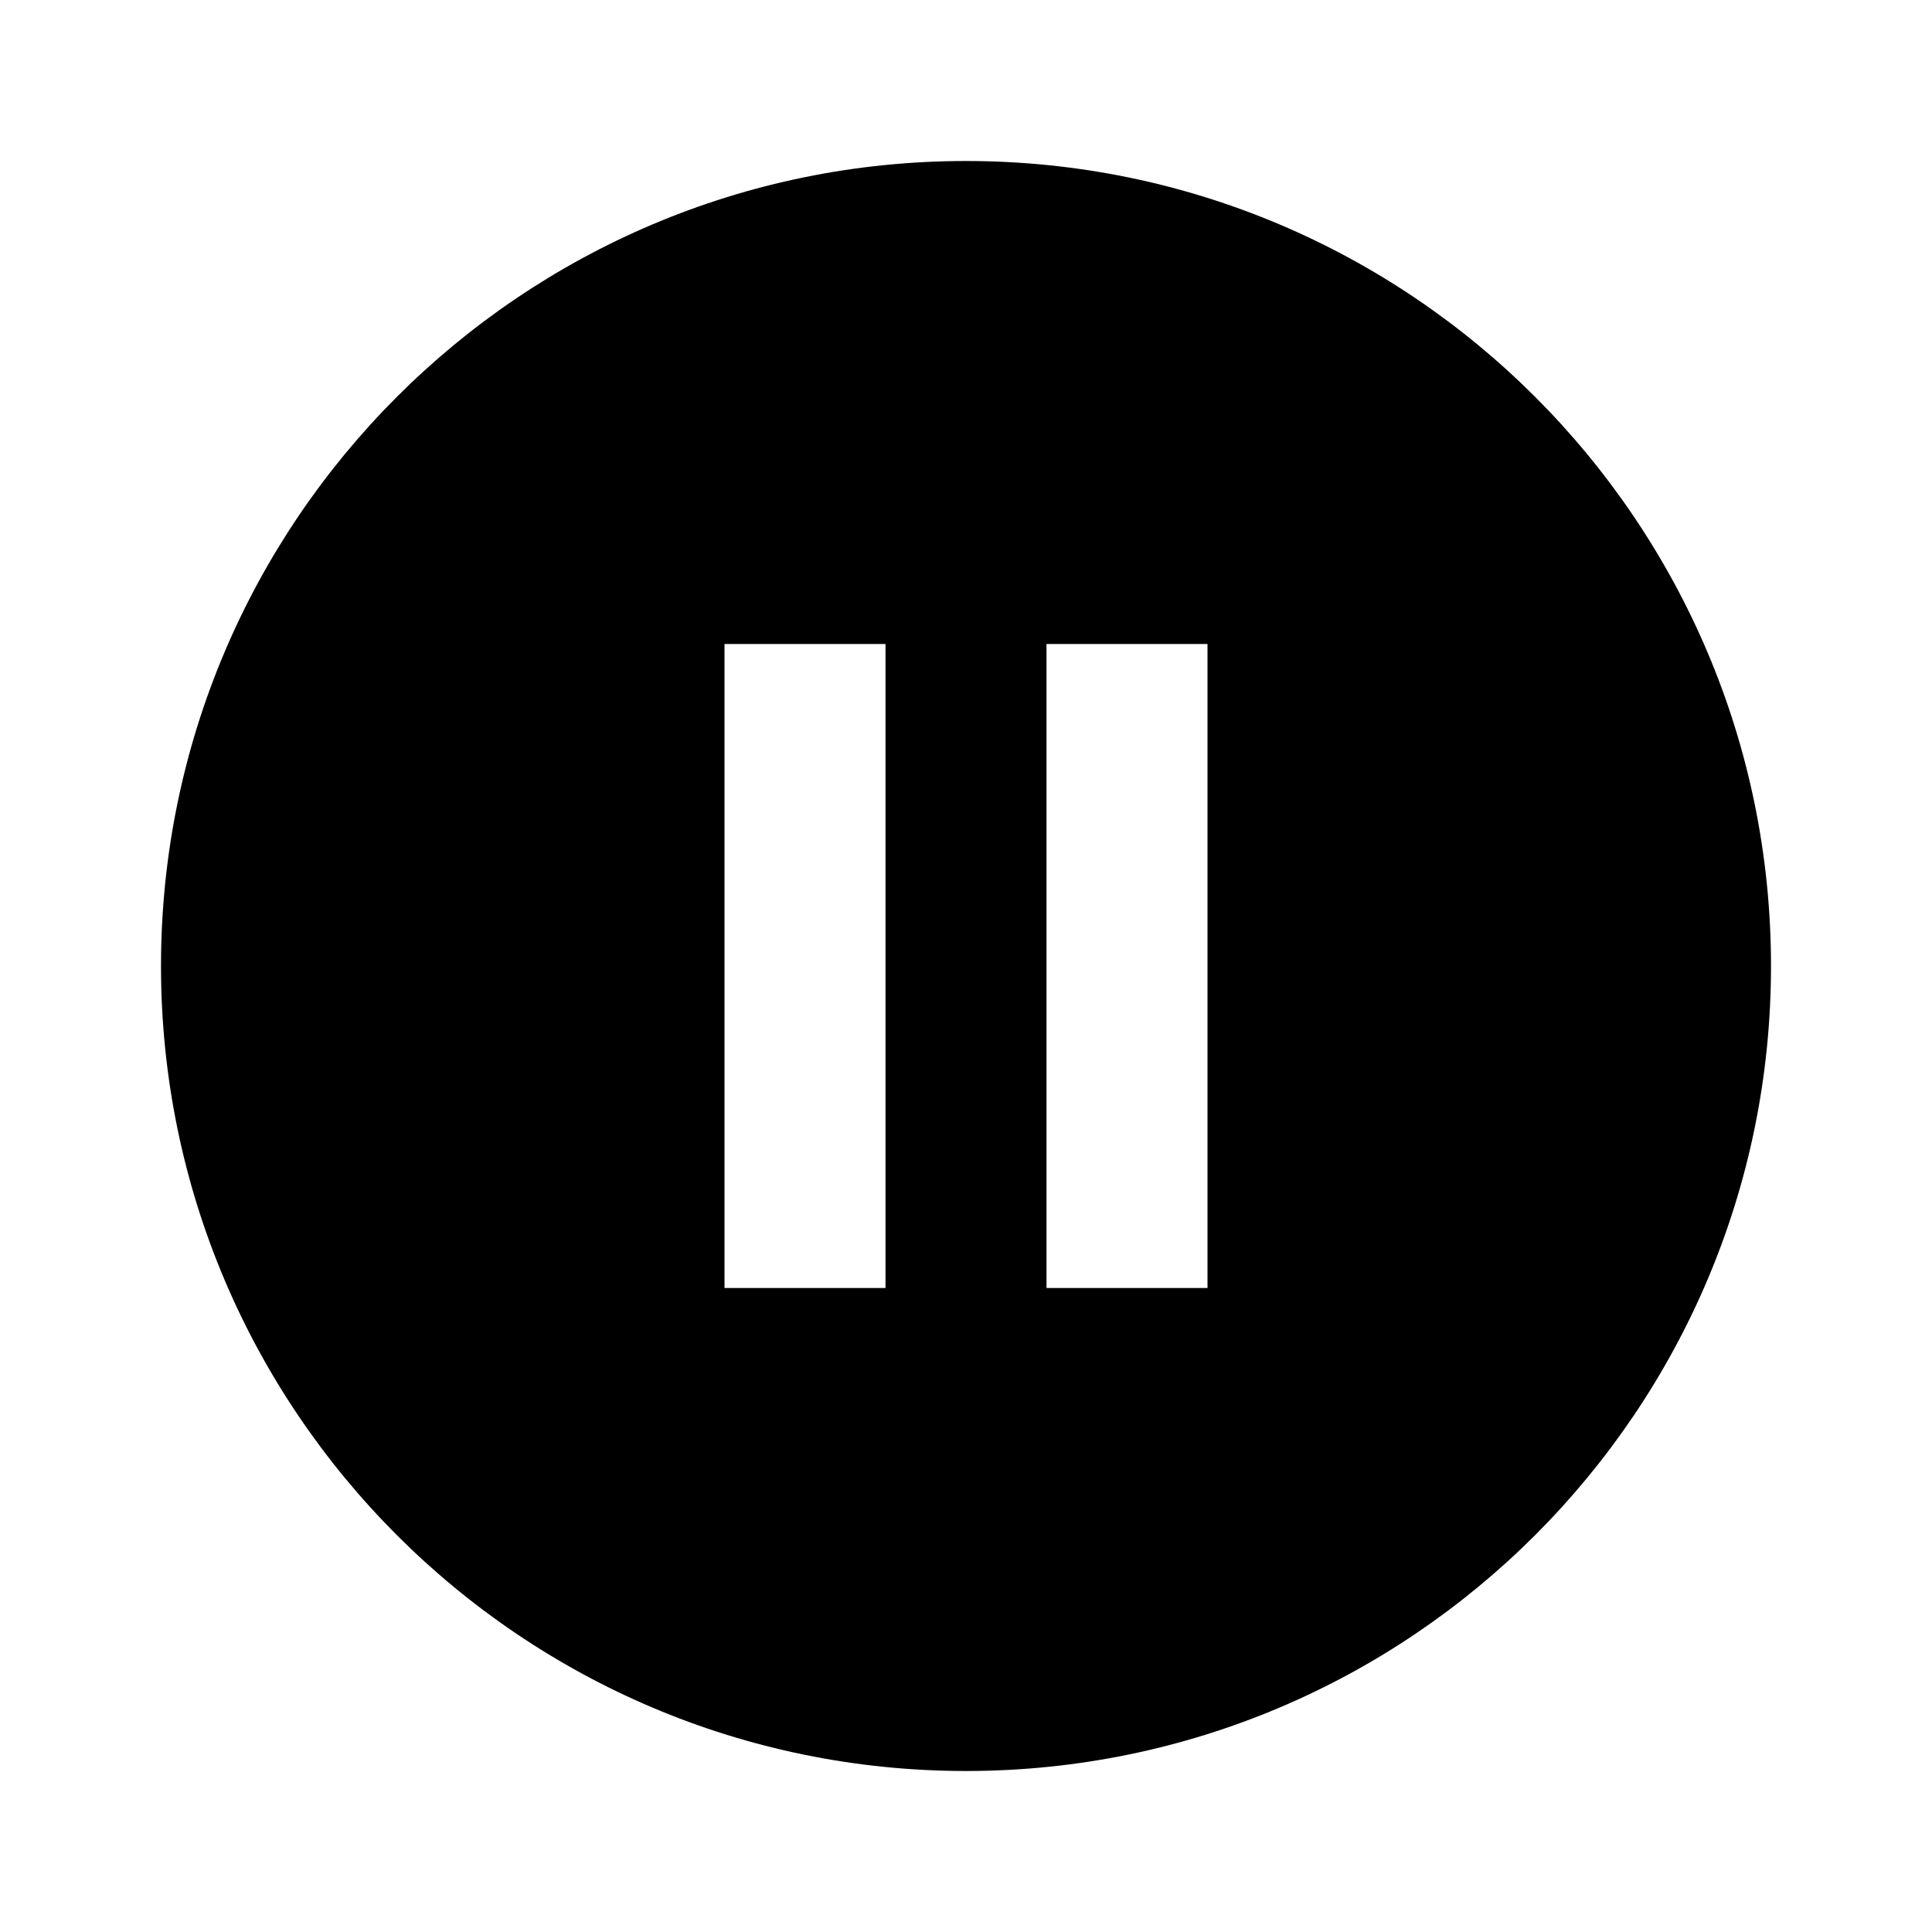
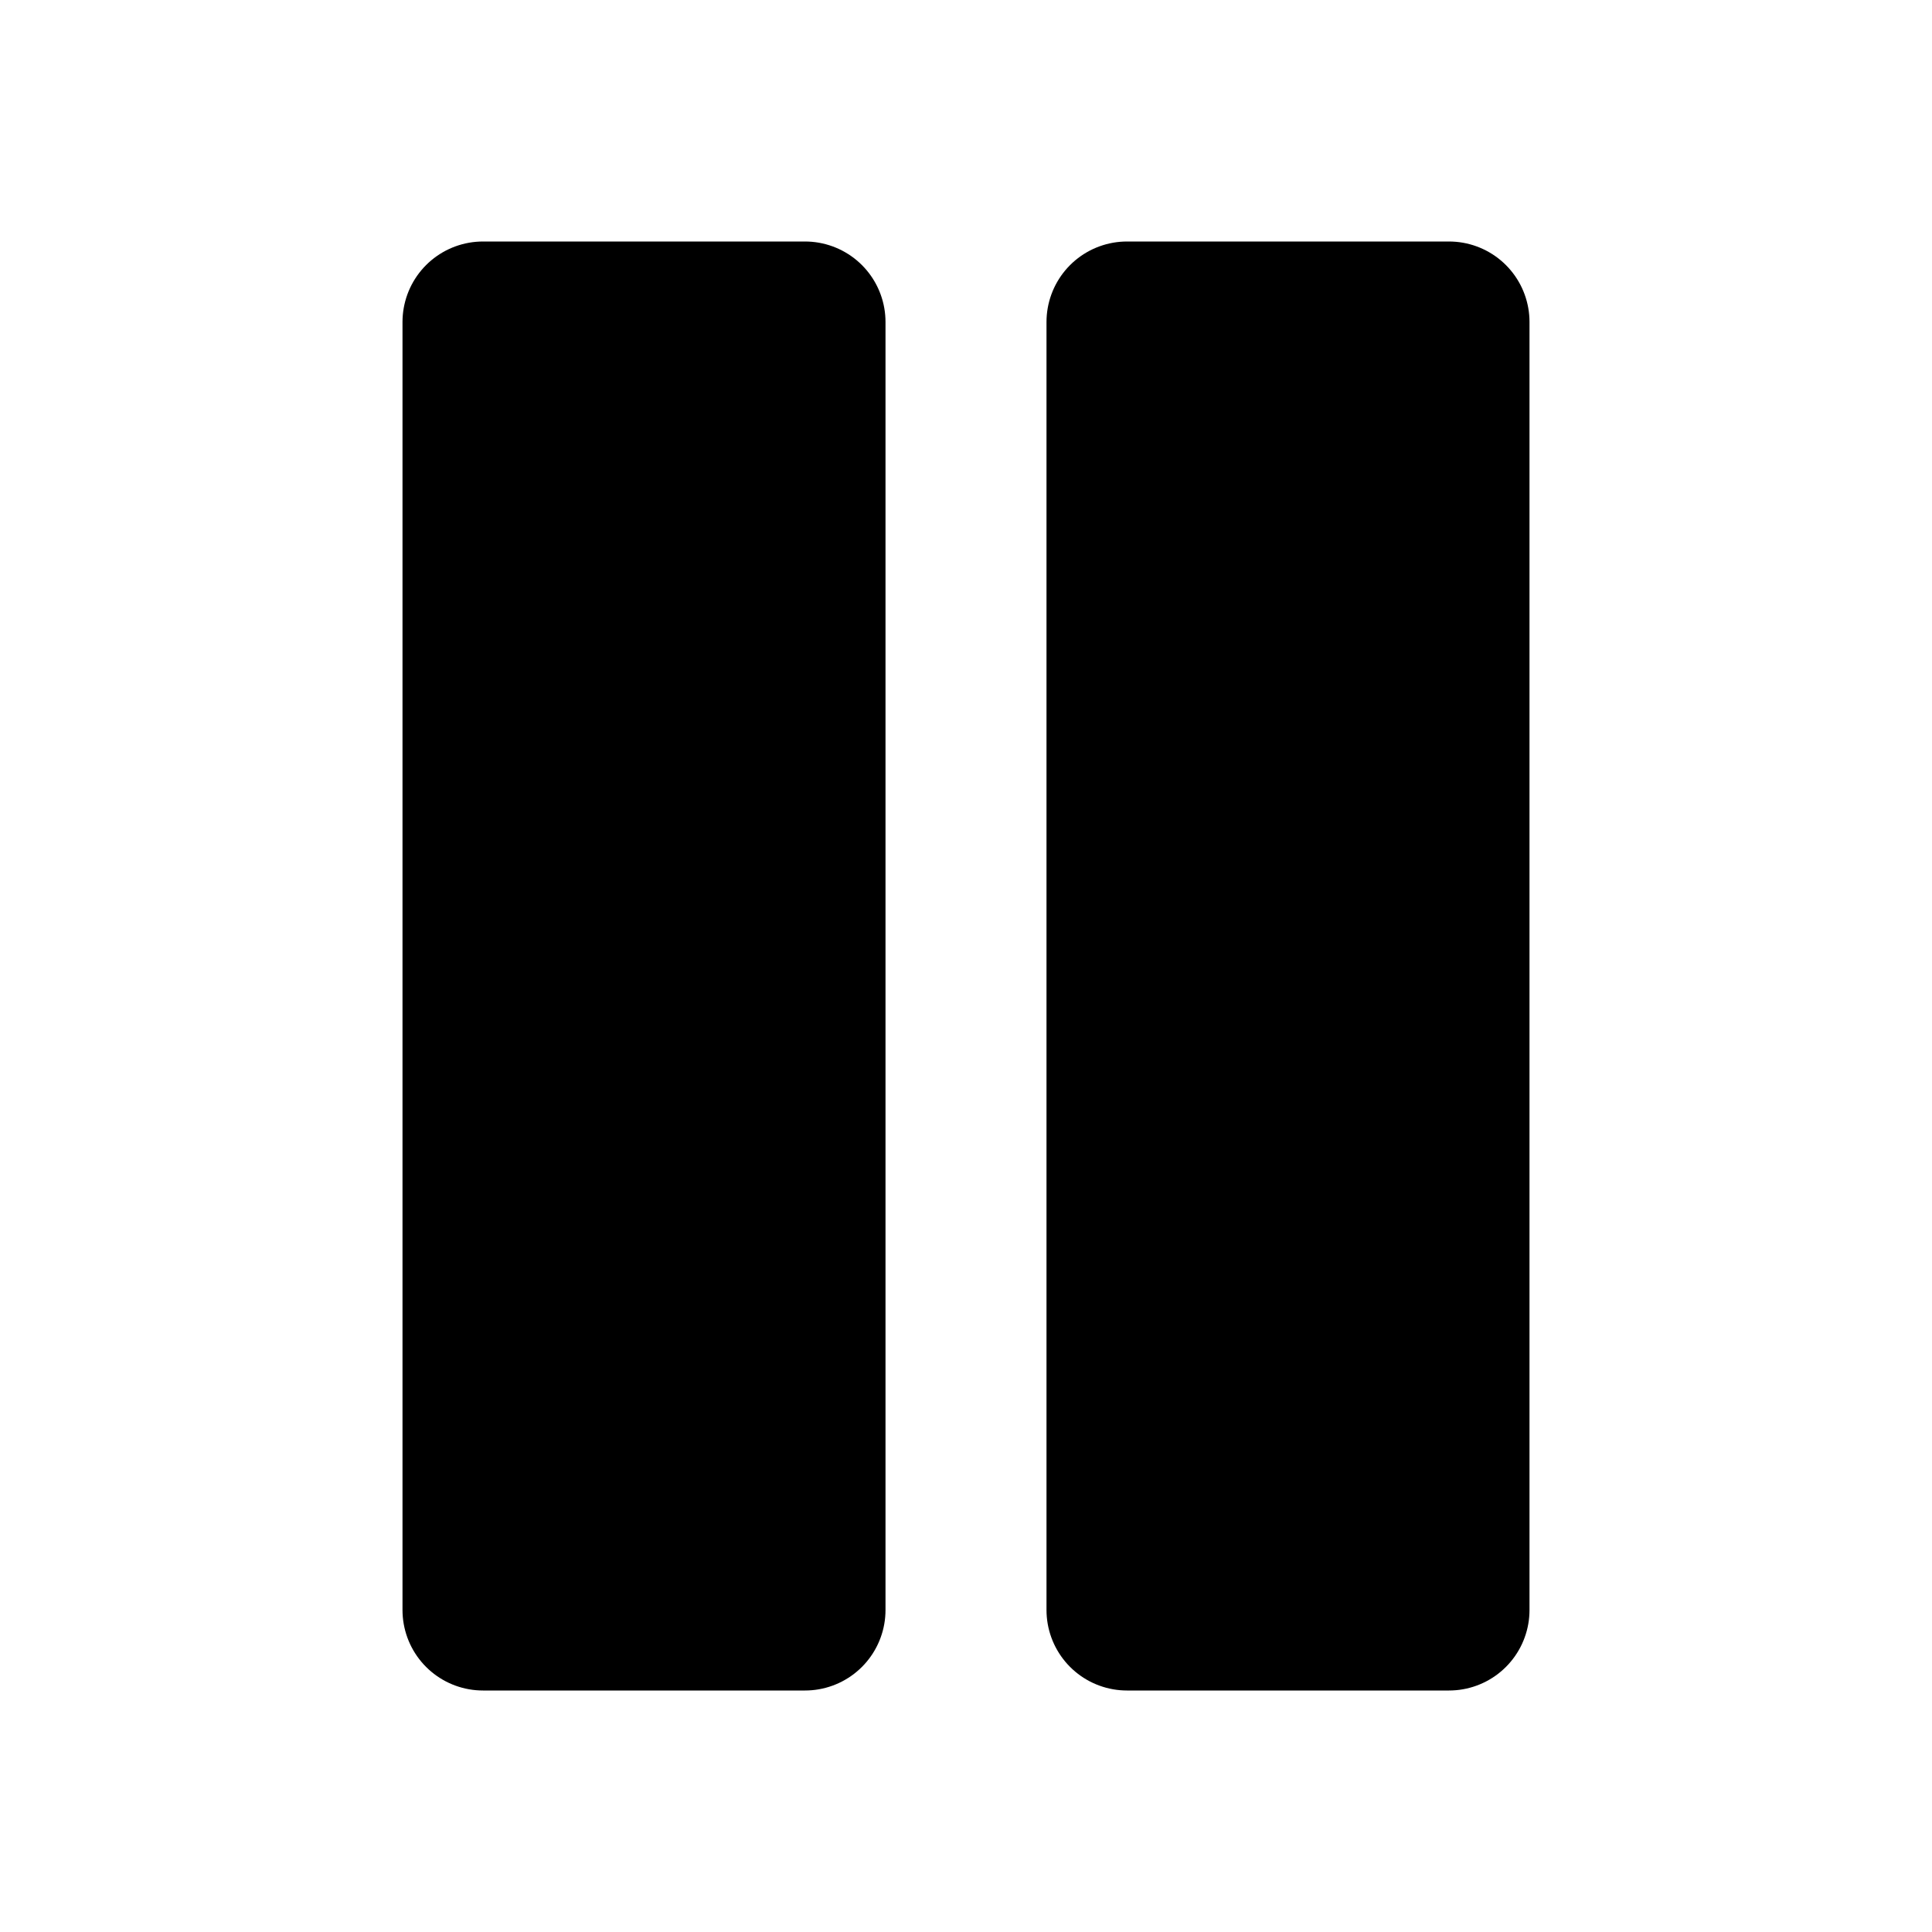
- <svg xmlns="http://www.w3.org/2000/svg" width="24" height="24" viewBox="0 0 24 24">
-   <path d="M12 2C6.48 2 2 6.48 2 12s4.48 10 10 10 10-4.48 10-10S17.52 2 12 2zm-1 14H9V8h2v8zm4 0h-2V8h2v8z" />
+ <svg xmlns="http://www.w3.org/2000/svg" width="24" height="24" viewBox="0 0 24 24" fill="currentColor" stroke="currentColor" stroke-width="2" stroke-linecap="round" stroke-linejoin="round" class="feather feather-pause">
+   <rect x="6" y="4" width="4" height="16" />
+   <rect x="14" y="4" width="4" height="16" />
</svg>
